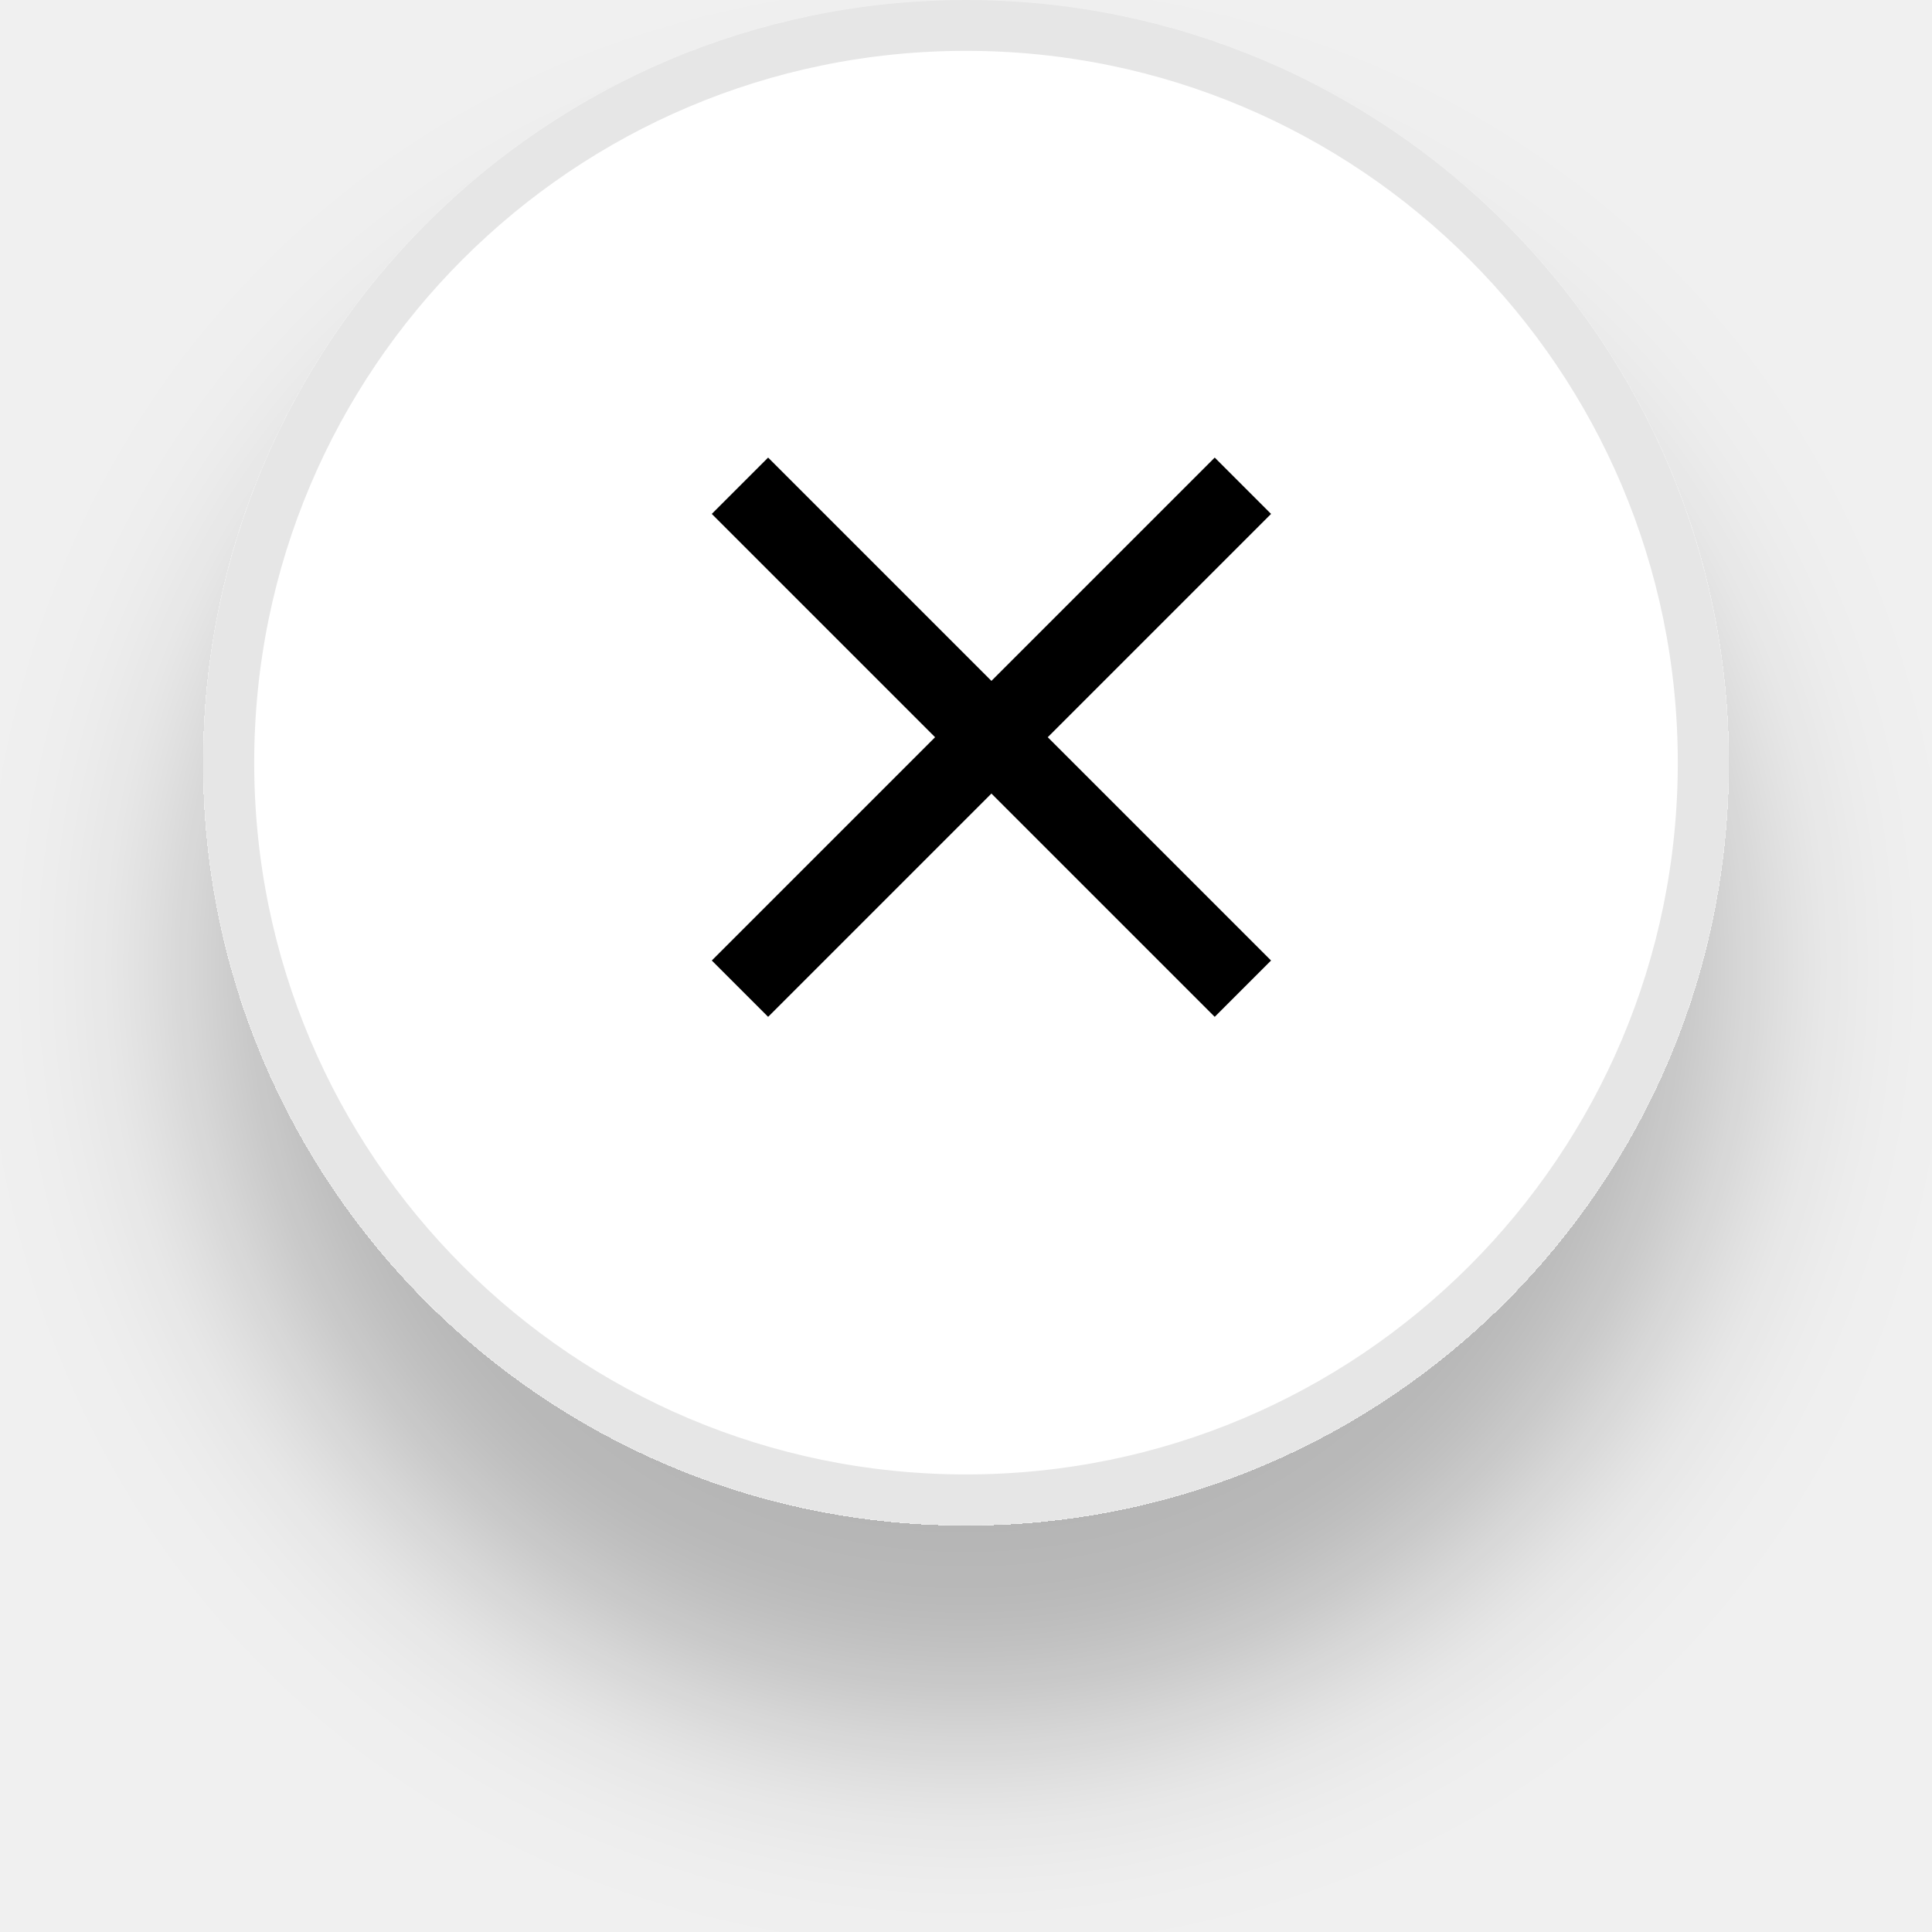
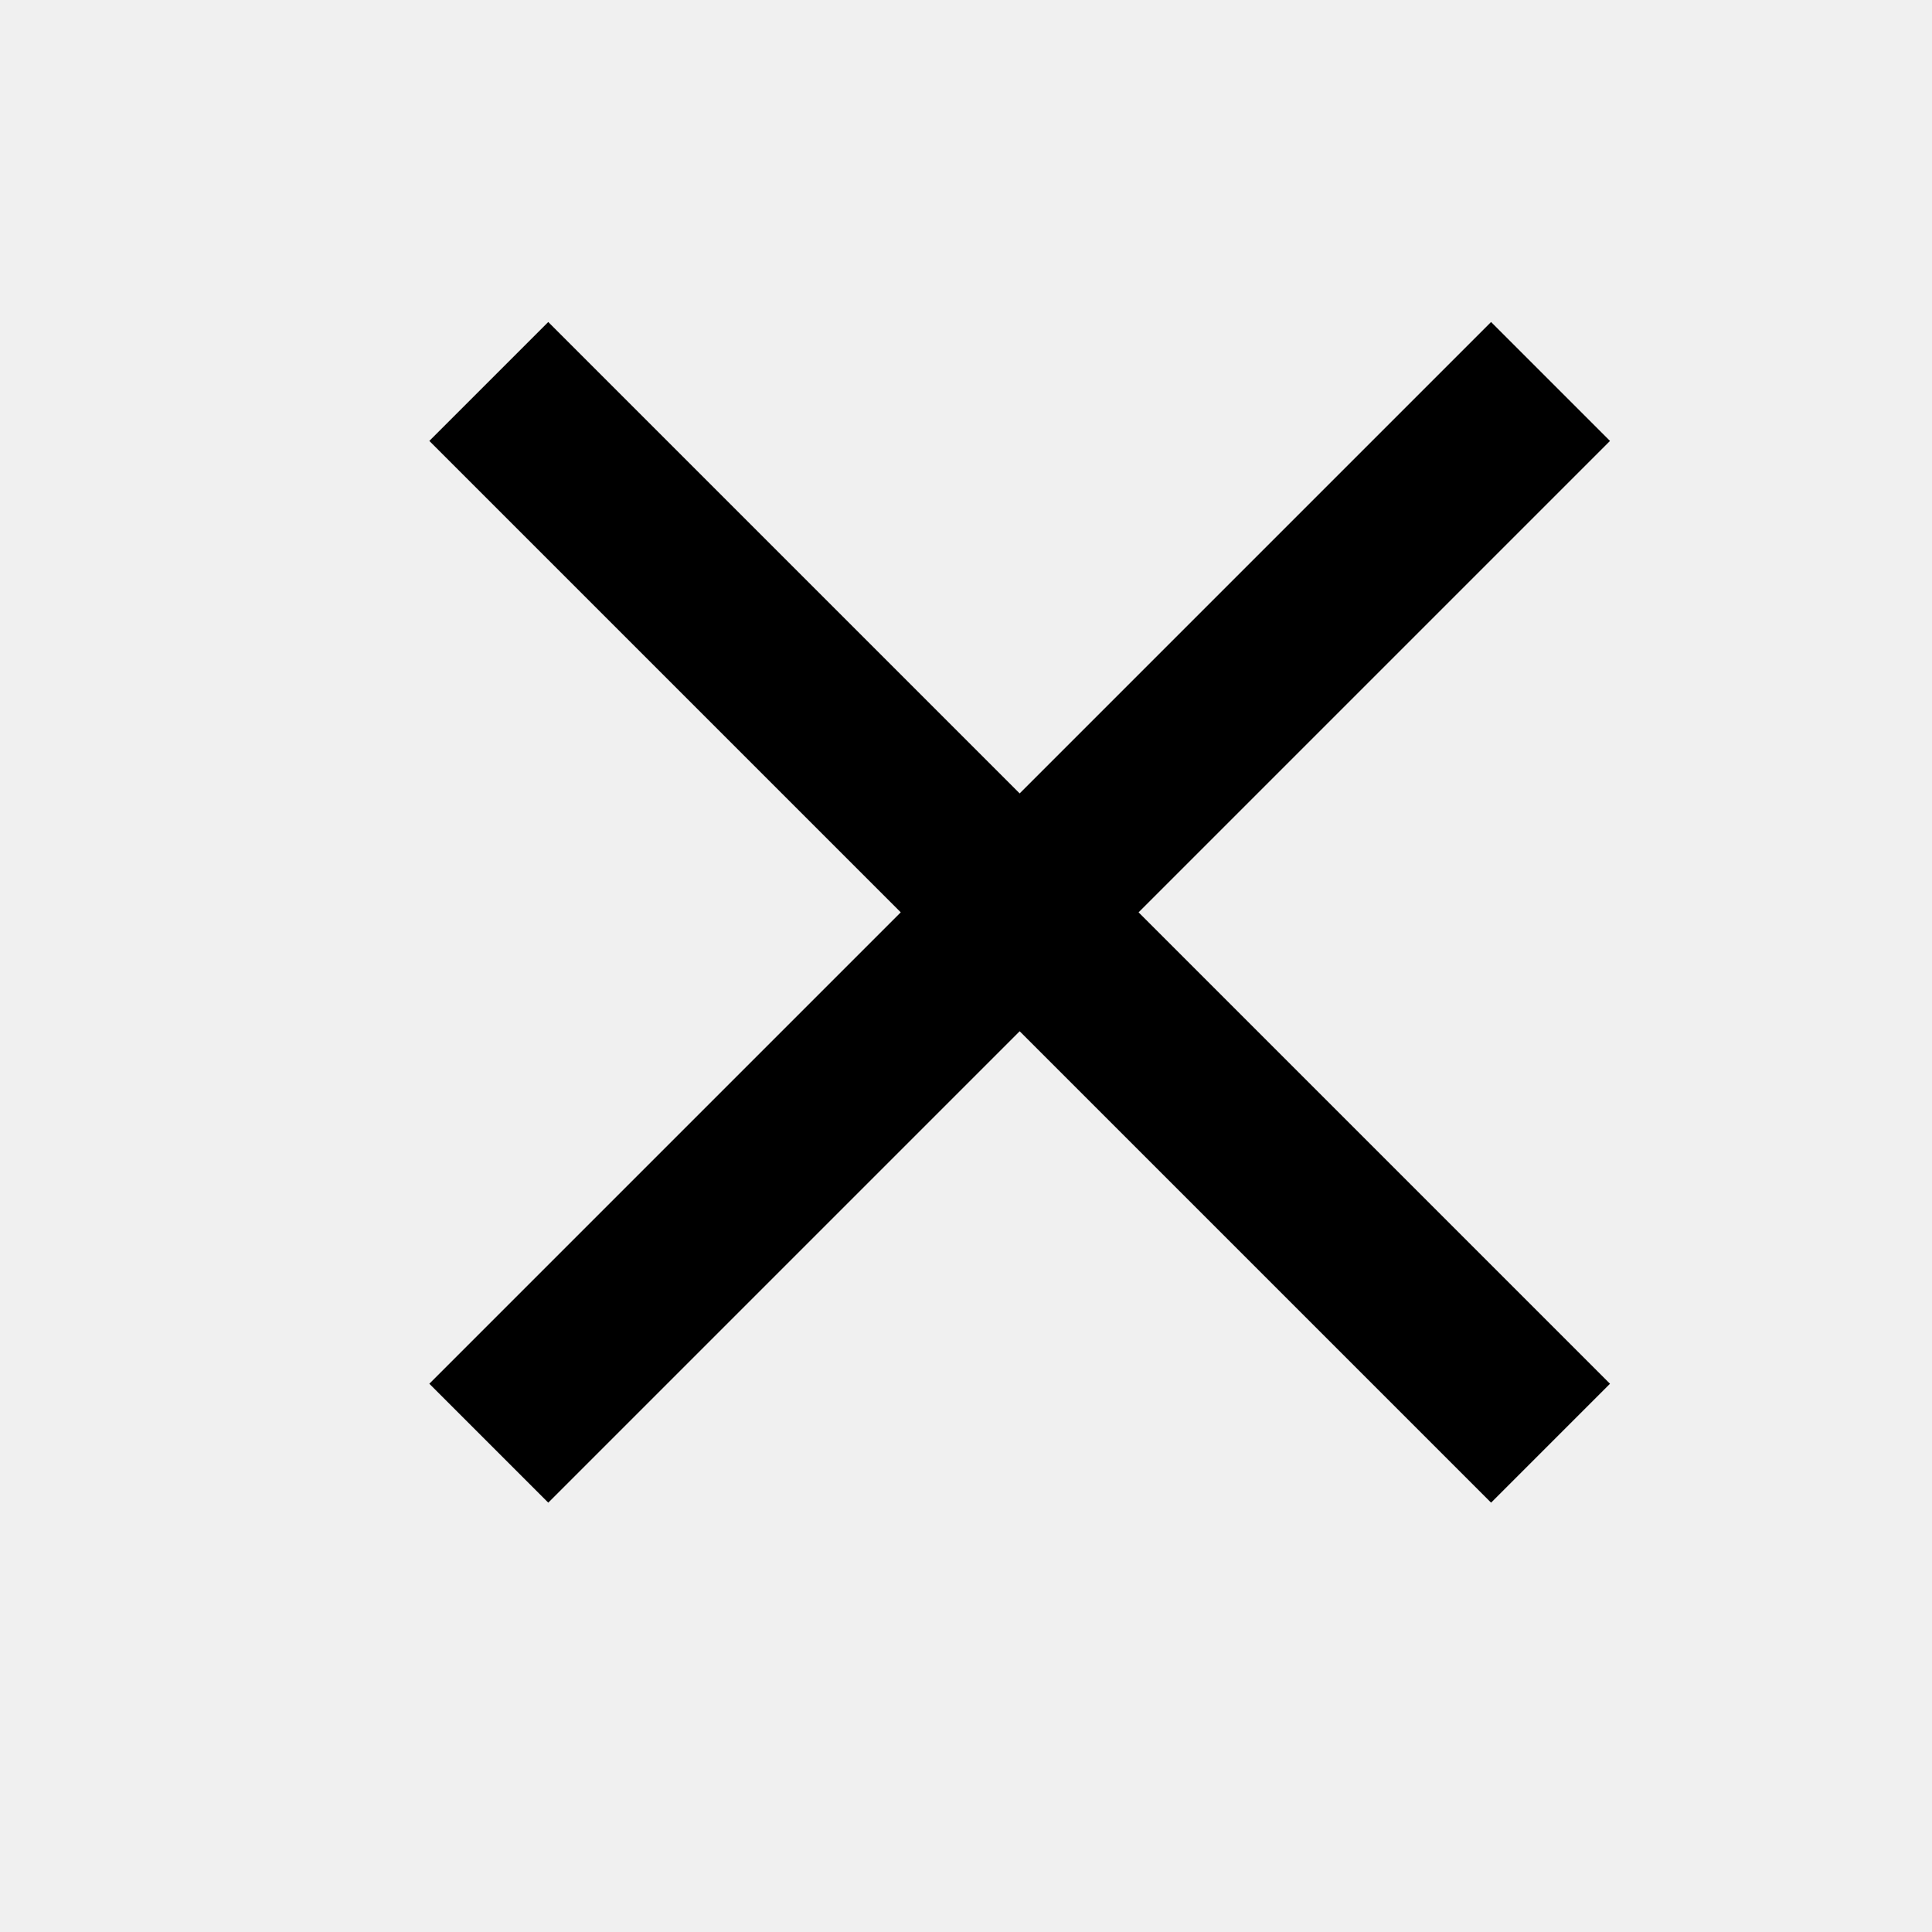
- <svg xmlns="http://www.w3.org/2000/svg" width="38" height="38" fill="none">
-   <g filter="url(#a)">
-     <circle cx="19" cy="15" r="15" fill="#fff" />
-     <circle cx="19" cy="15" r="14.5" stroke="#000" stroke-opacity=".1" />
-     <path d="M25 10.108 23.892 9 19.5 13.392 15.108 9 14 10.108l4.392 4.392L14 18.892 15.108 20l4.392-4.392L23.892 20 25 18.892 20.608 14.5 25 10.108Z" fill="#000" />
-   </g>
-   <defs>
-     <filter id="a" x="0" y="0" width="38" height="38" filterUnits="userSpaceOnUse" color-interpolation-filters="sRGB">
-       <feFlood flood-opacity="0" result="BackgroundImageFix" />
-       <feColorMatrix in="SourceAlpha" values="0 0 0 0 0 0 0 0 0 0 0 0 0 0 0 0 0 0 127 0" result="hardAlpha" />
-       <feOffset dy="4" />
-       <feGaussianBlur stdDeviation="2" />
-       <feComposite in2="hardAlpha" operator="out" />
-       <feColorMatrix values="0 0 0 0 0 0 0 0 0 0 0 0 0 0 0 0 0 0 0.25 0" />
-       <feBlend in2="BackgroundImageFix" result="effect1_dropShadow_1_2966" />
-       <feBlend in="SourceGraphic" in2="effect1_dropShadow_1_2966" result="shape" />
-     </filter>
-   </defs>
+ <svg xmlns="http://www.w3.org/2000/svg" width="18" height="18" fill="none">
+   <path d="M15 4.108 13.892 3 9.5 7.392 5.108 3 4 4.108 8.392 8.5 4 12.892 5.108 14 9.5 9.608 13.892 14 15 12.892 10.608 8.5 15 4.108Z" fill="#000" />
</svg>
